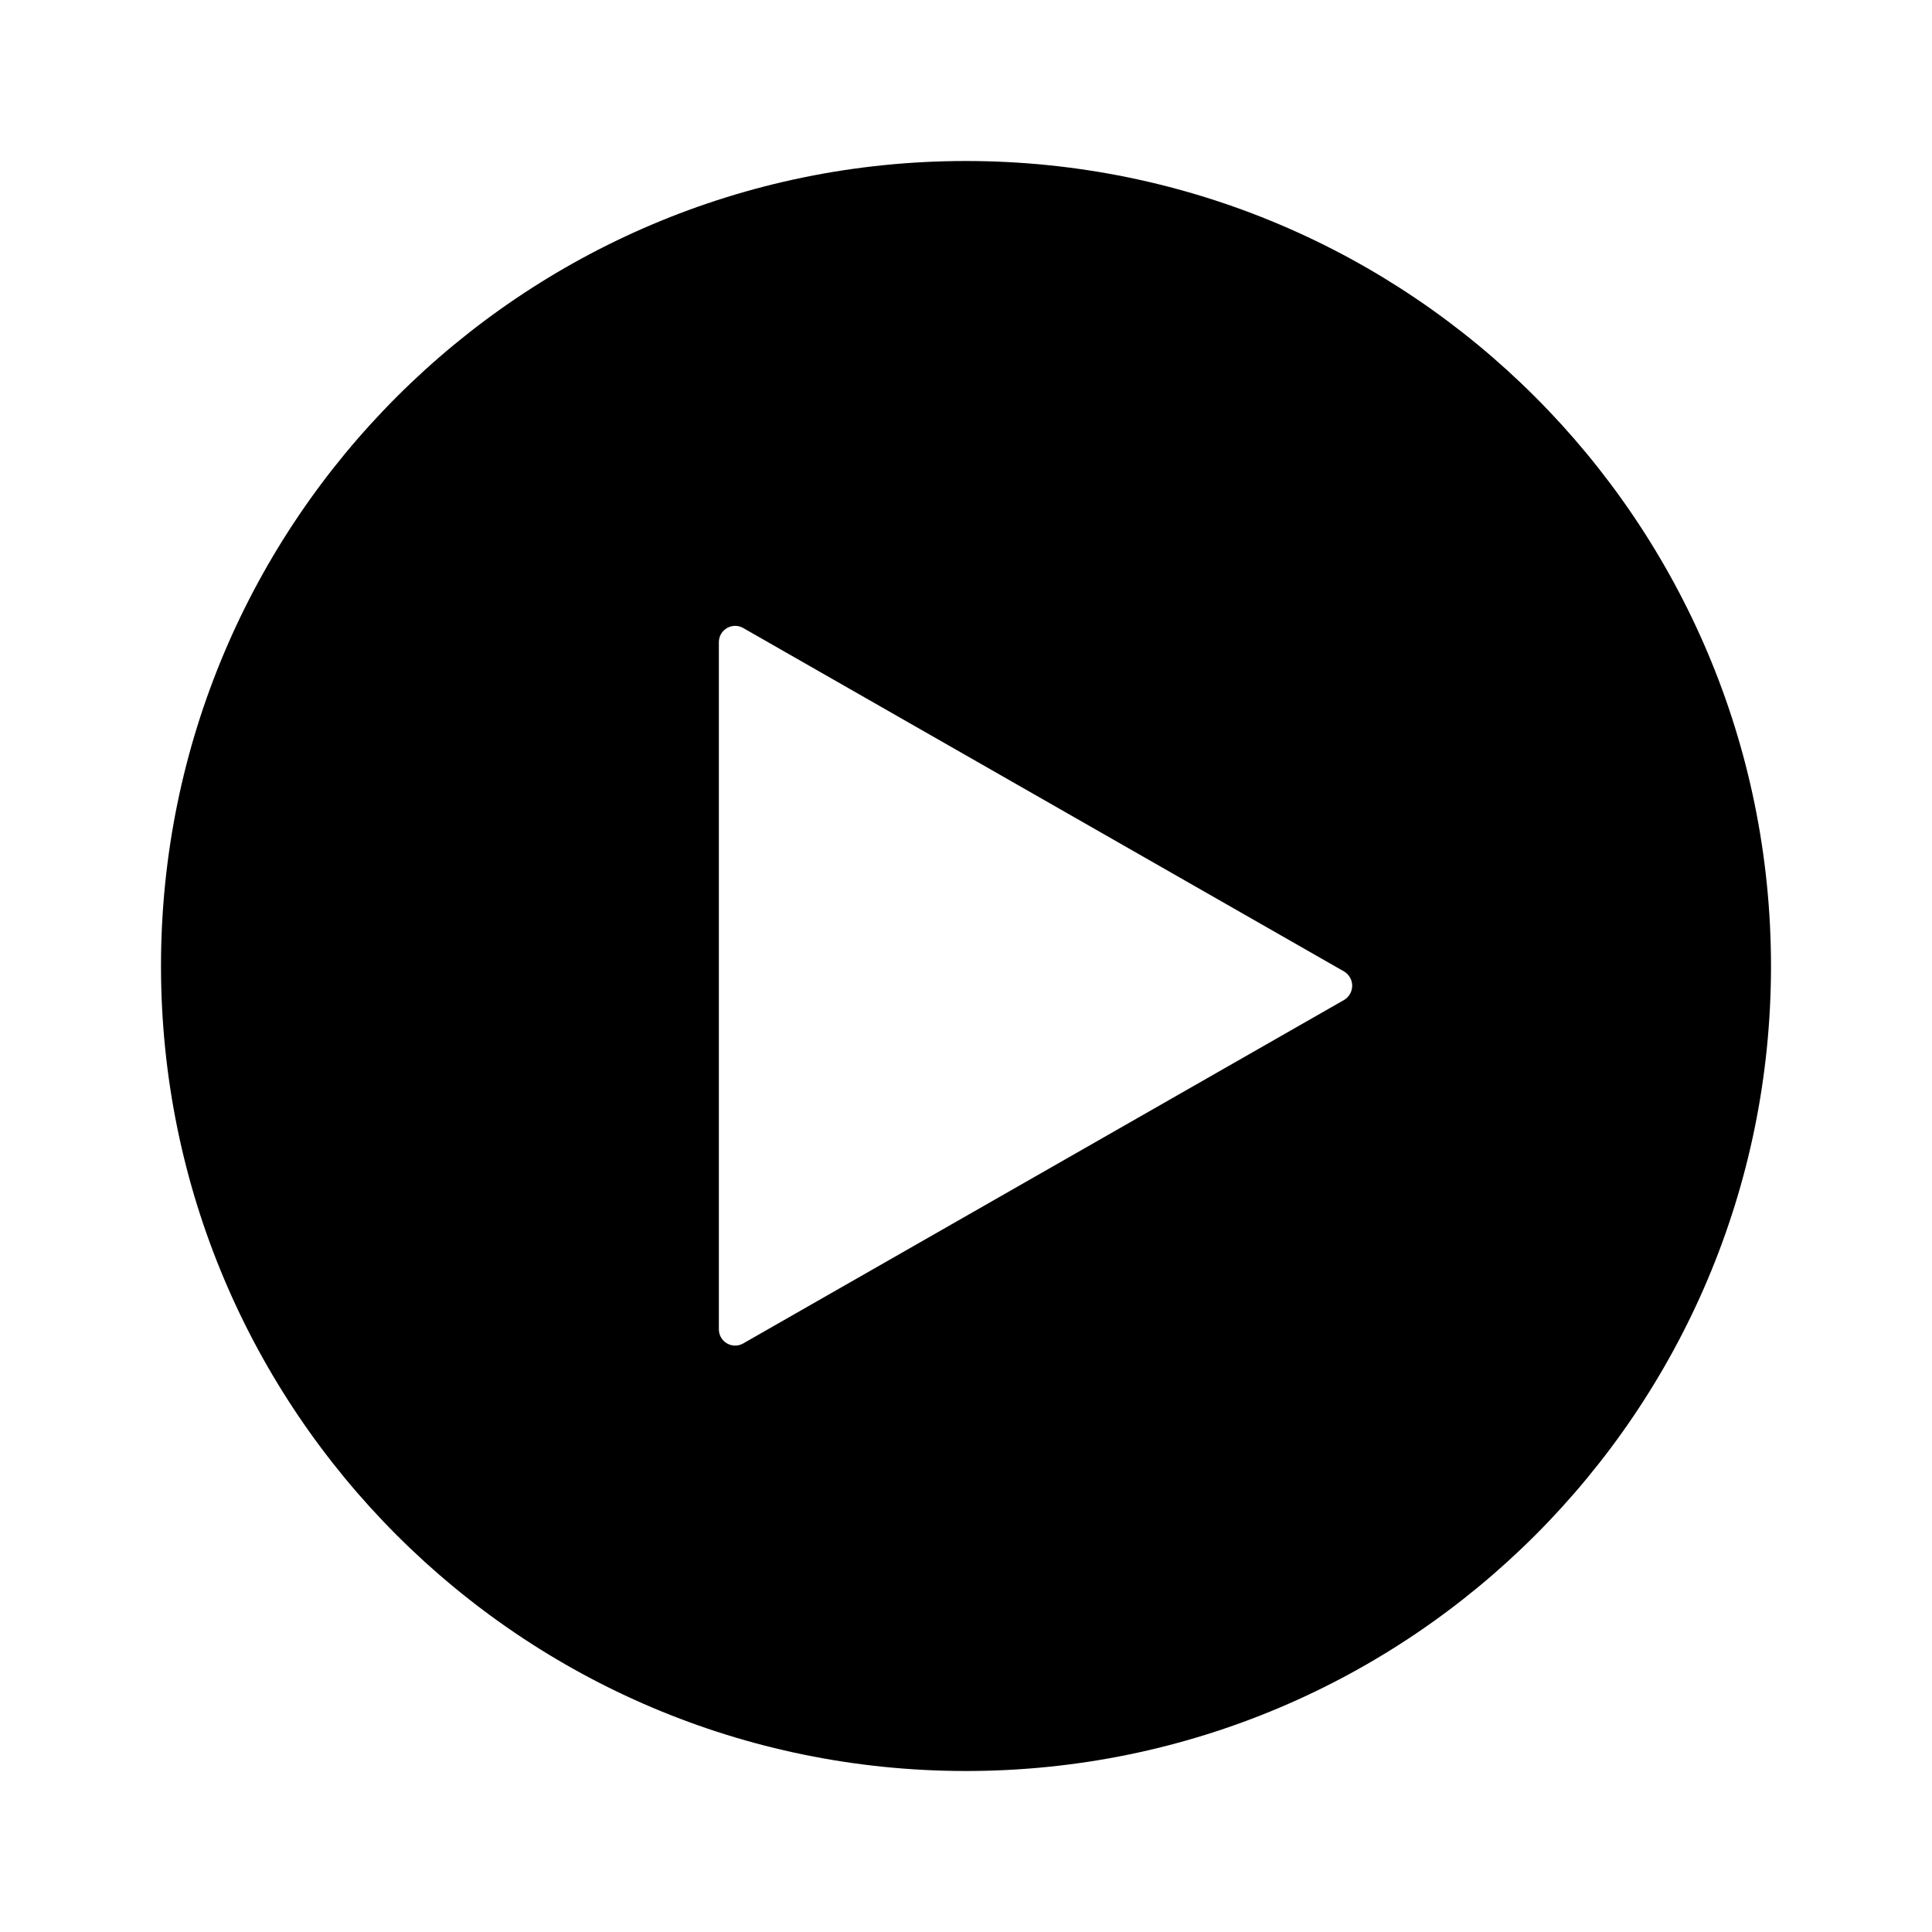
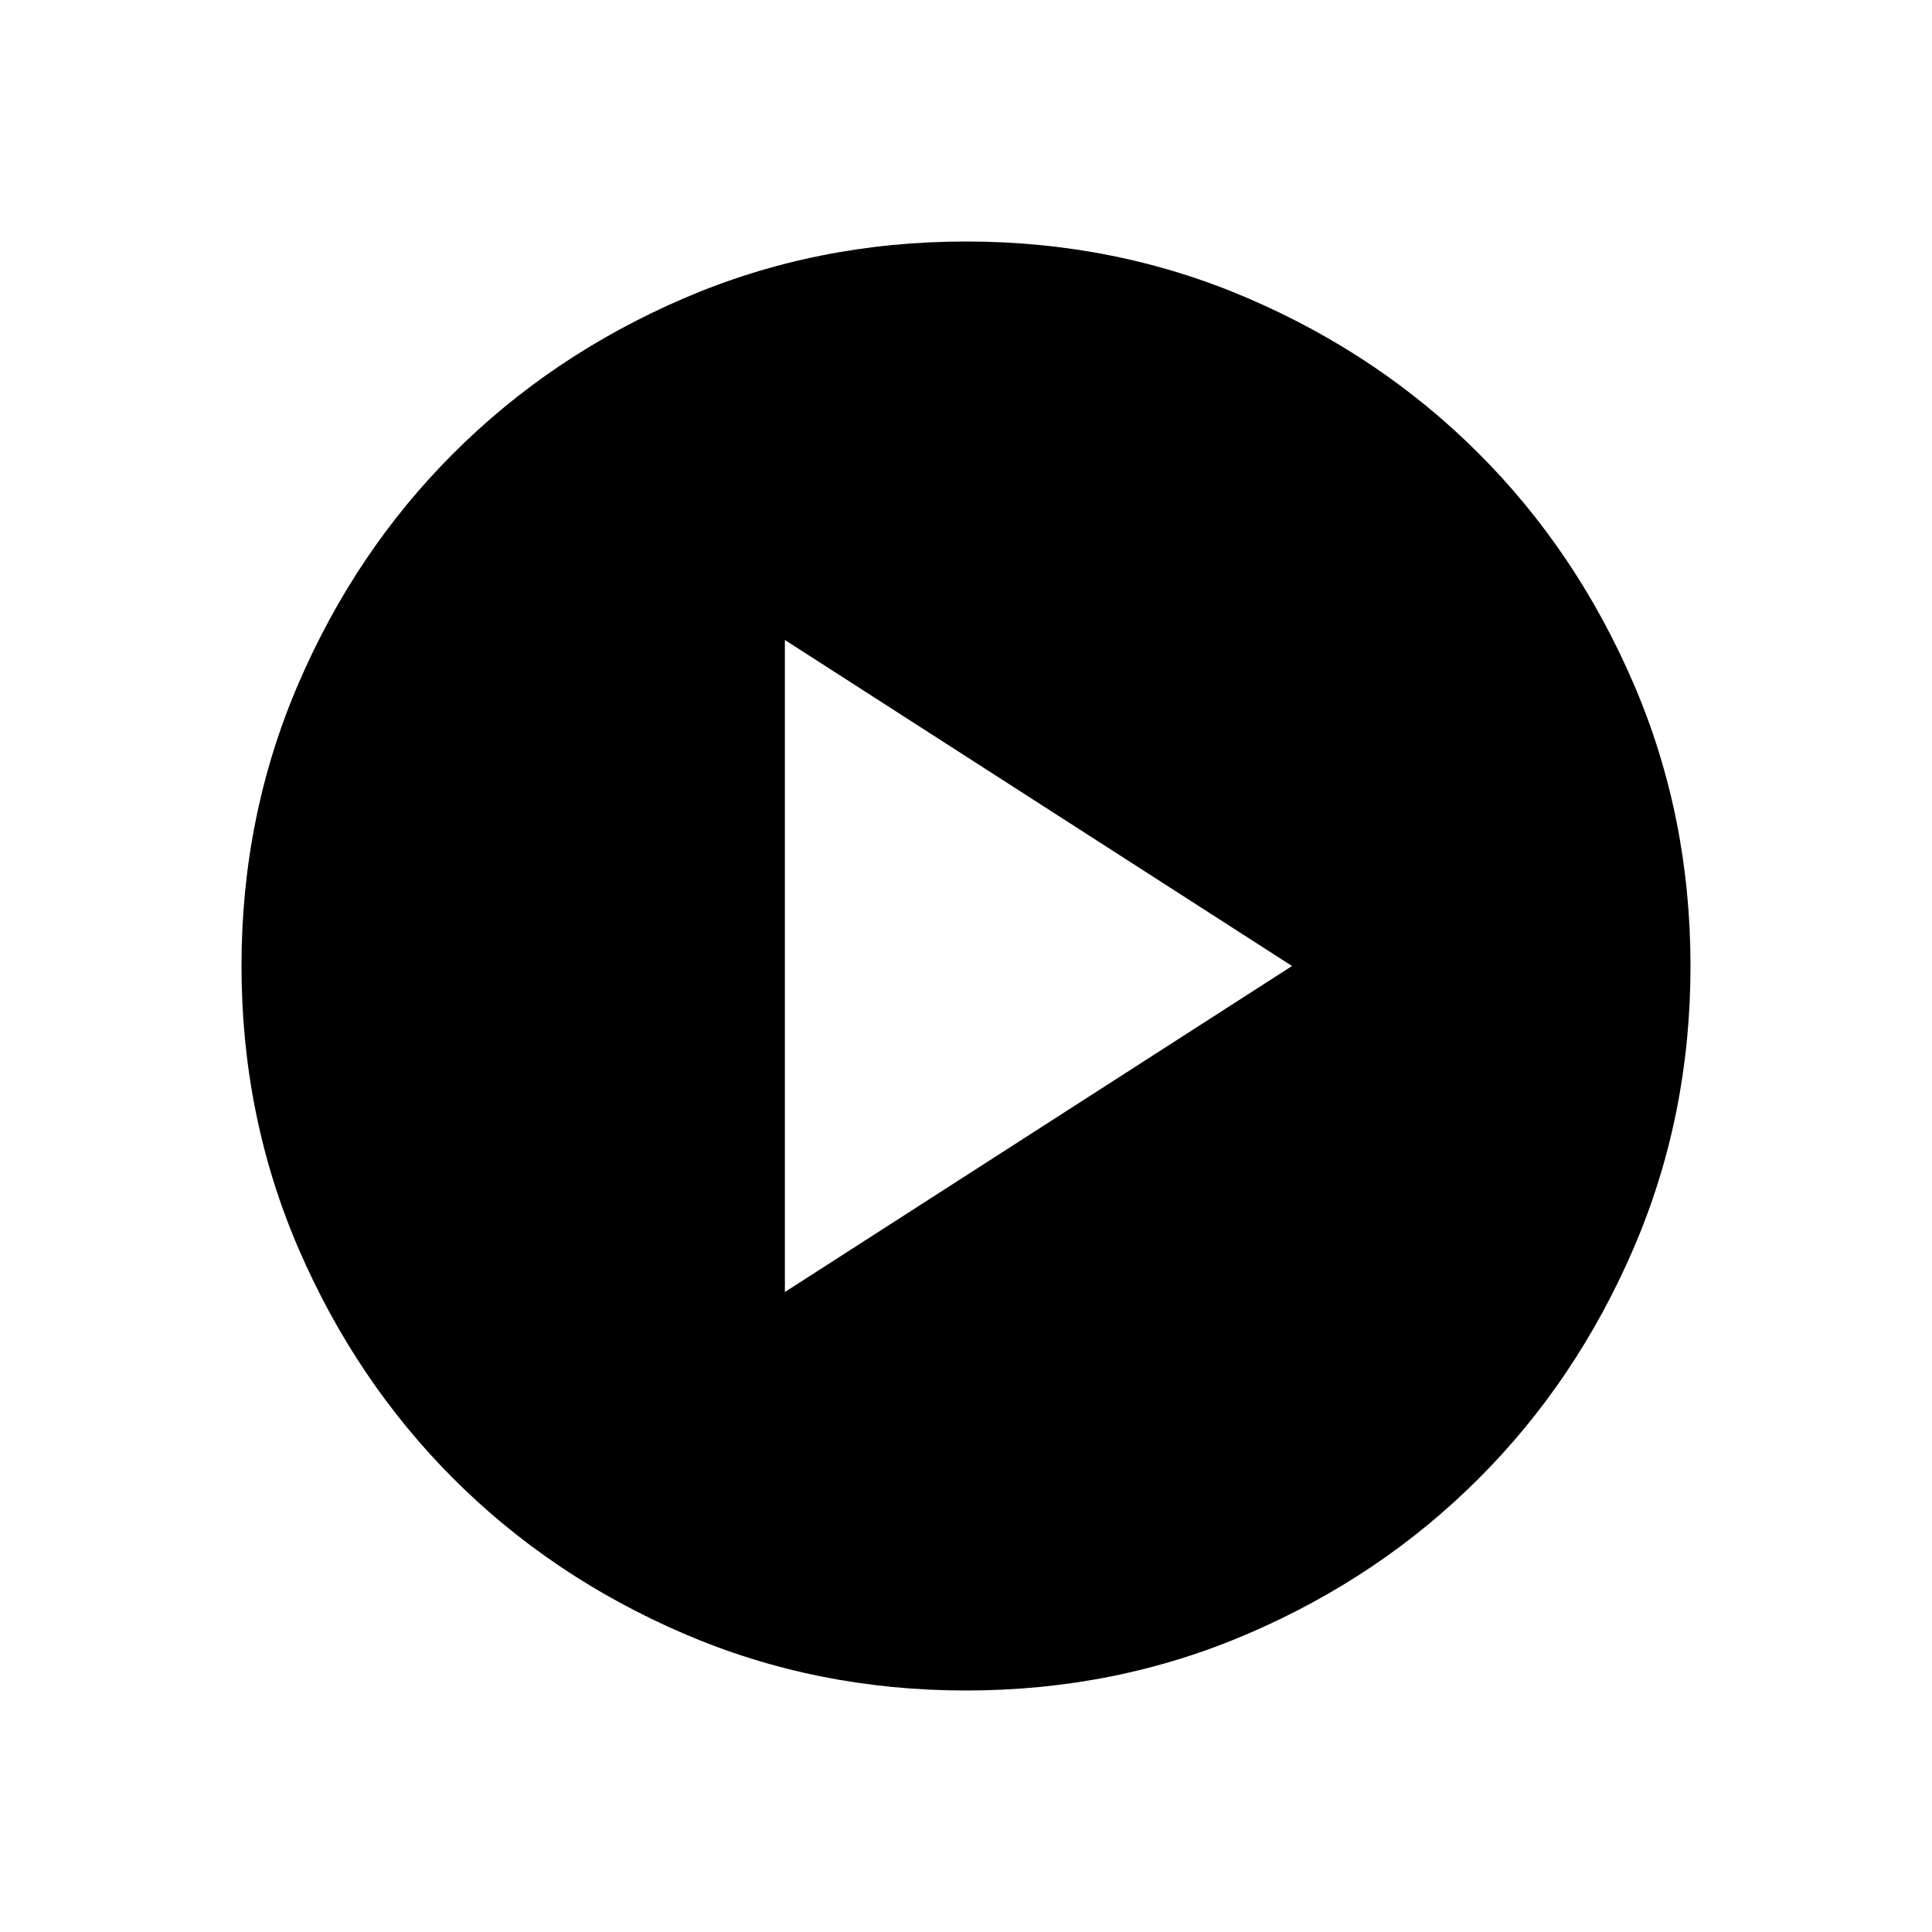
- <svg xmlns="http://www.w3.org/2000/svg" data-name="Layer 1" viewBox="0 0 24 24">
-   <path d="M12 2a10 10 0 1 0 10 10A10.004 10.004 0 0 0 12 2m4.7 10.42-7.47 4.27a.202.202 0 0 1-.3-.18V7.98a.202.202 0 0 1 .3-.18l7.47 4.27a.206.206 0 0 1 0 .35" />
+ <svg xmlns="http://www.w3.org/2000/svg" viewBox="0 0 24 24">
+   <path d="m9.75 16.05 6.3-4.05-6.3-4.05zM12 21q-1.868 0-3.51-.708t-2.858-1.924q-1.214-1.216-1.923-2.856Q3 13.868 3 12t.709-3.512 1.923-2.856Q6.848 4.416 8.49 3.708T12 3t3.51.708 2.858 1.924 1.923 2.856Q21 10.132 21 12t-.709 3.512-1.923 2.856q-1.215 1.216-2.858 1.924Q13.868 21 12 21" />
</svg>
